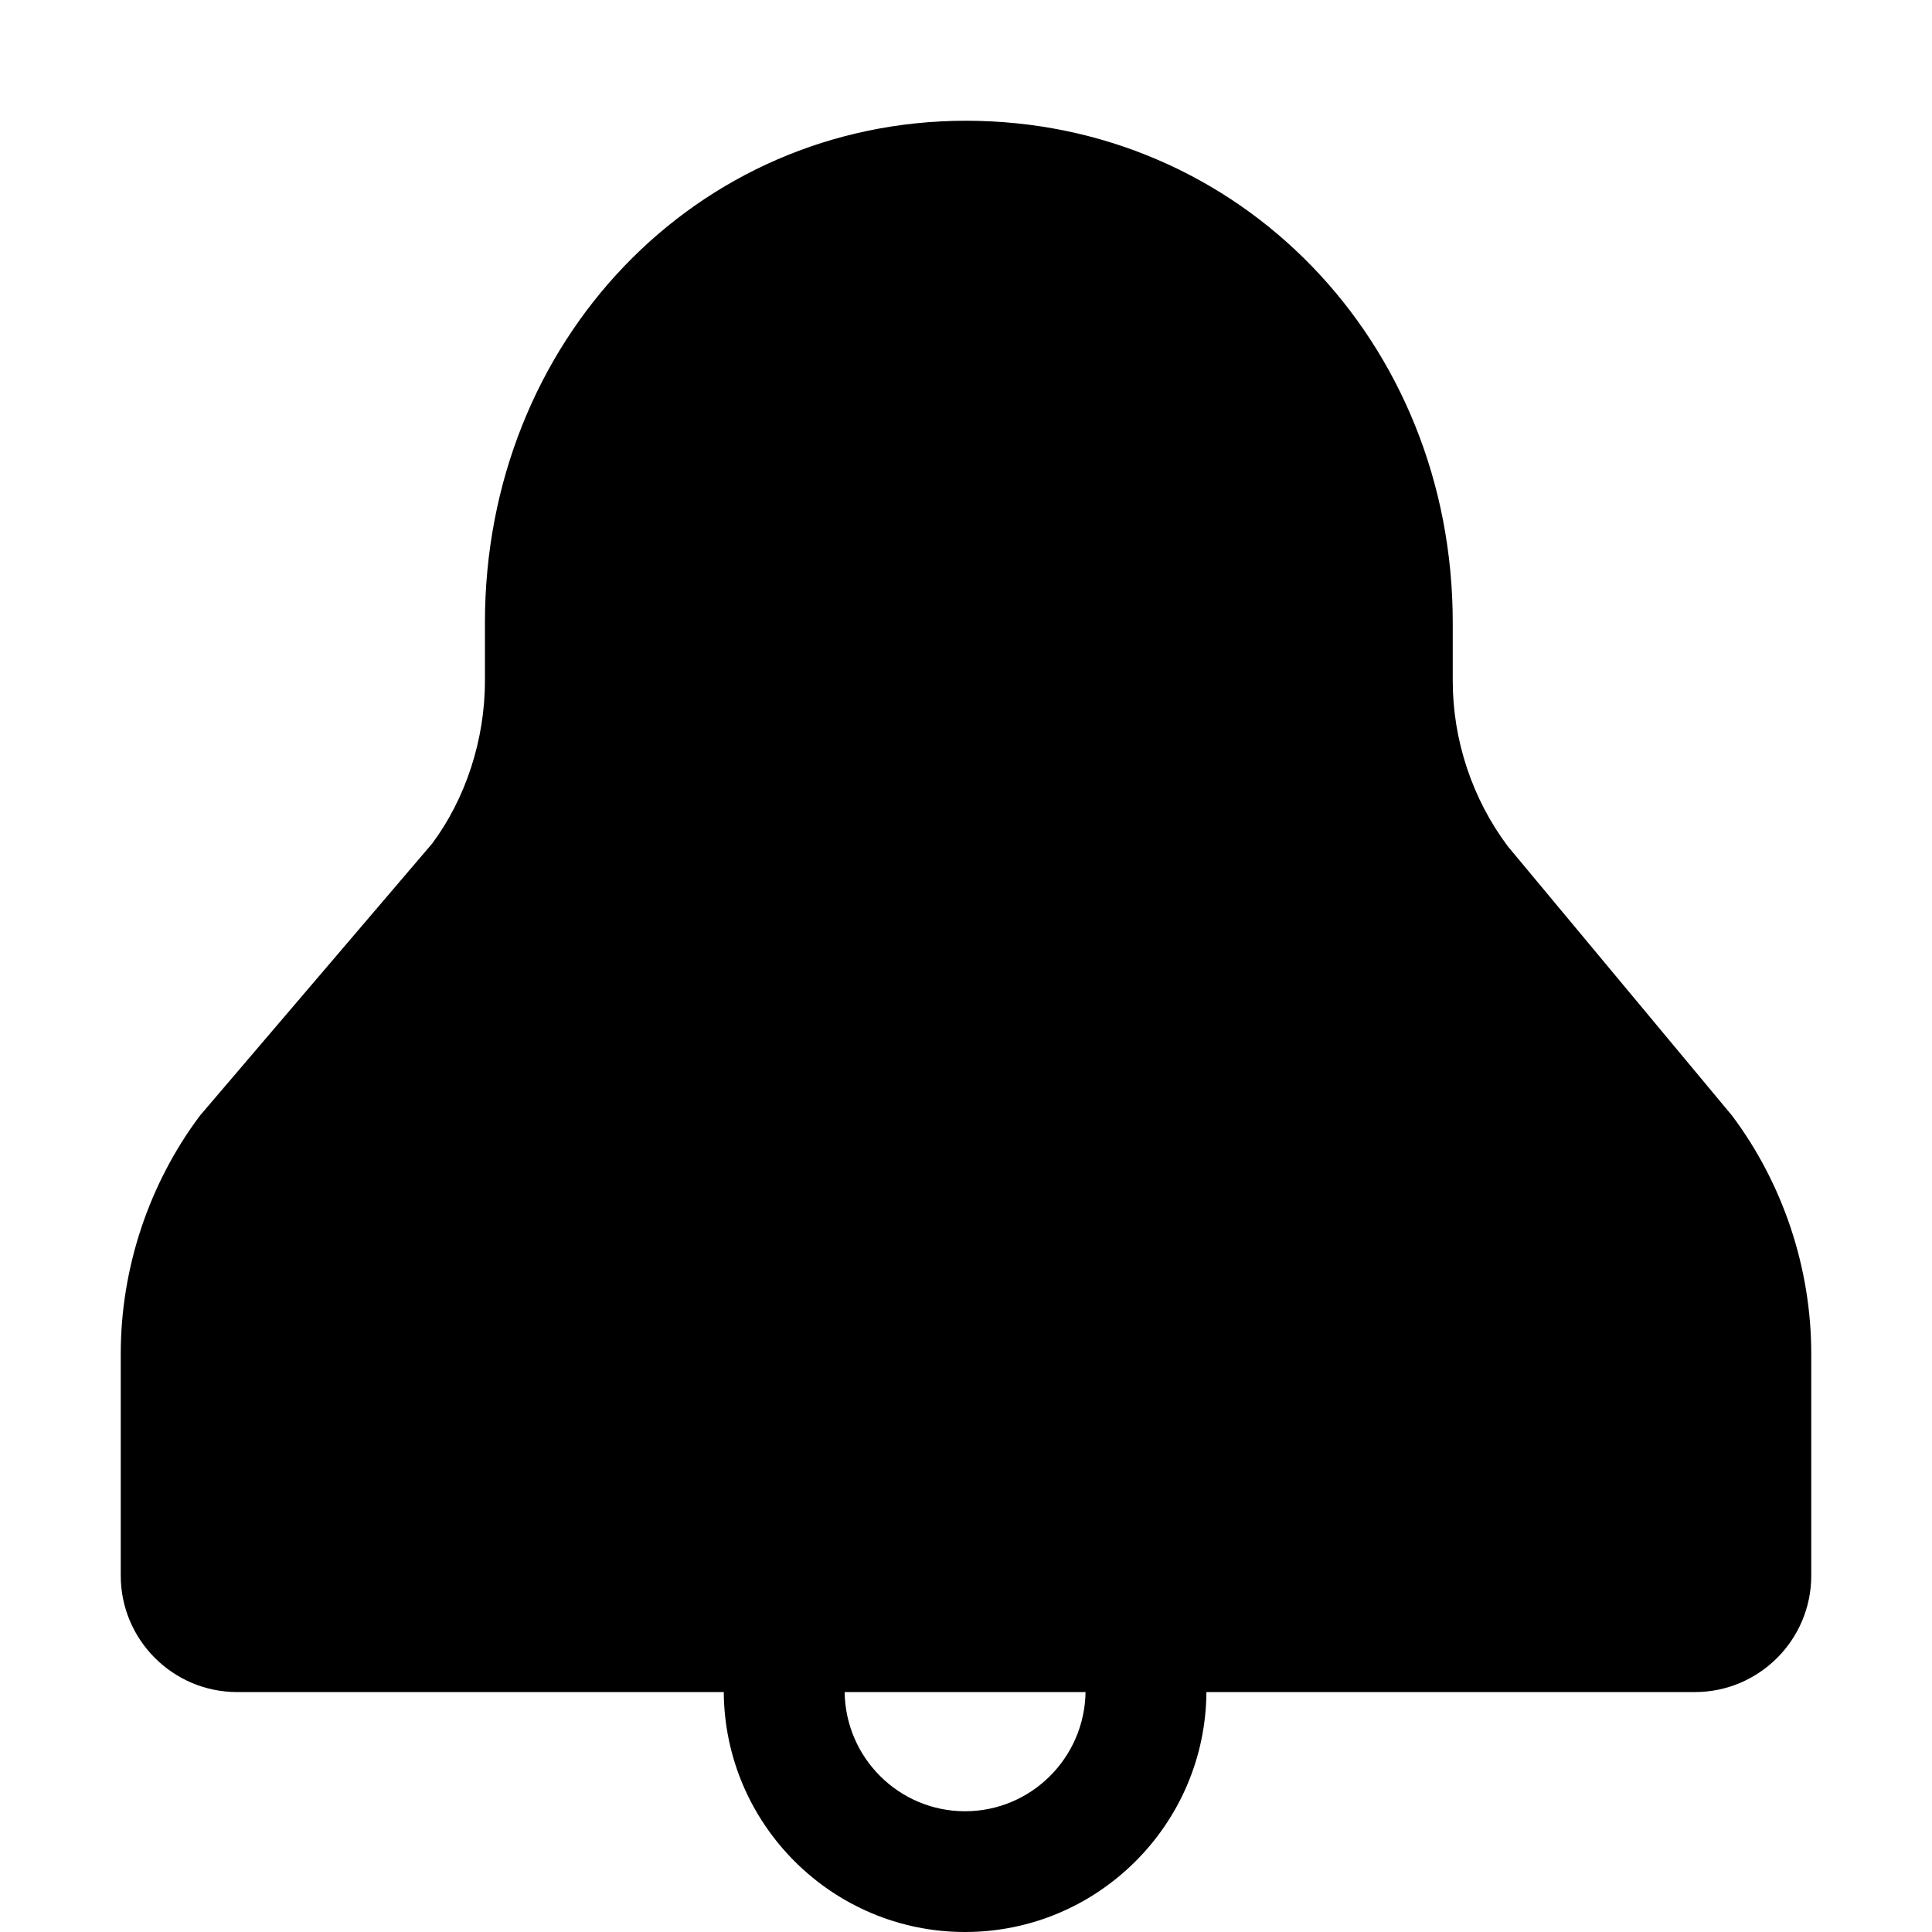
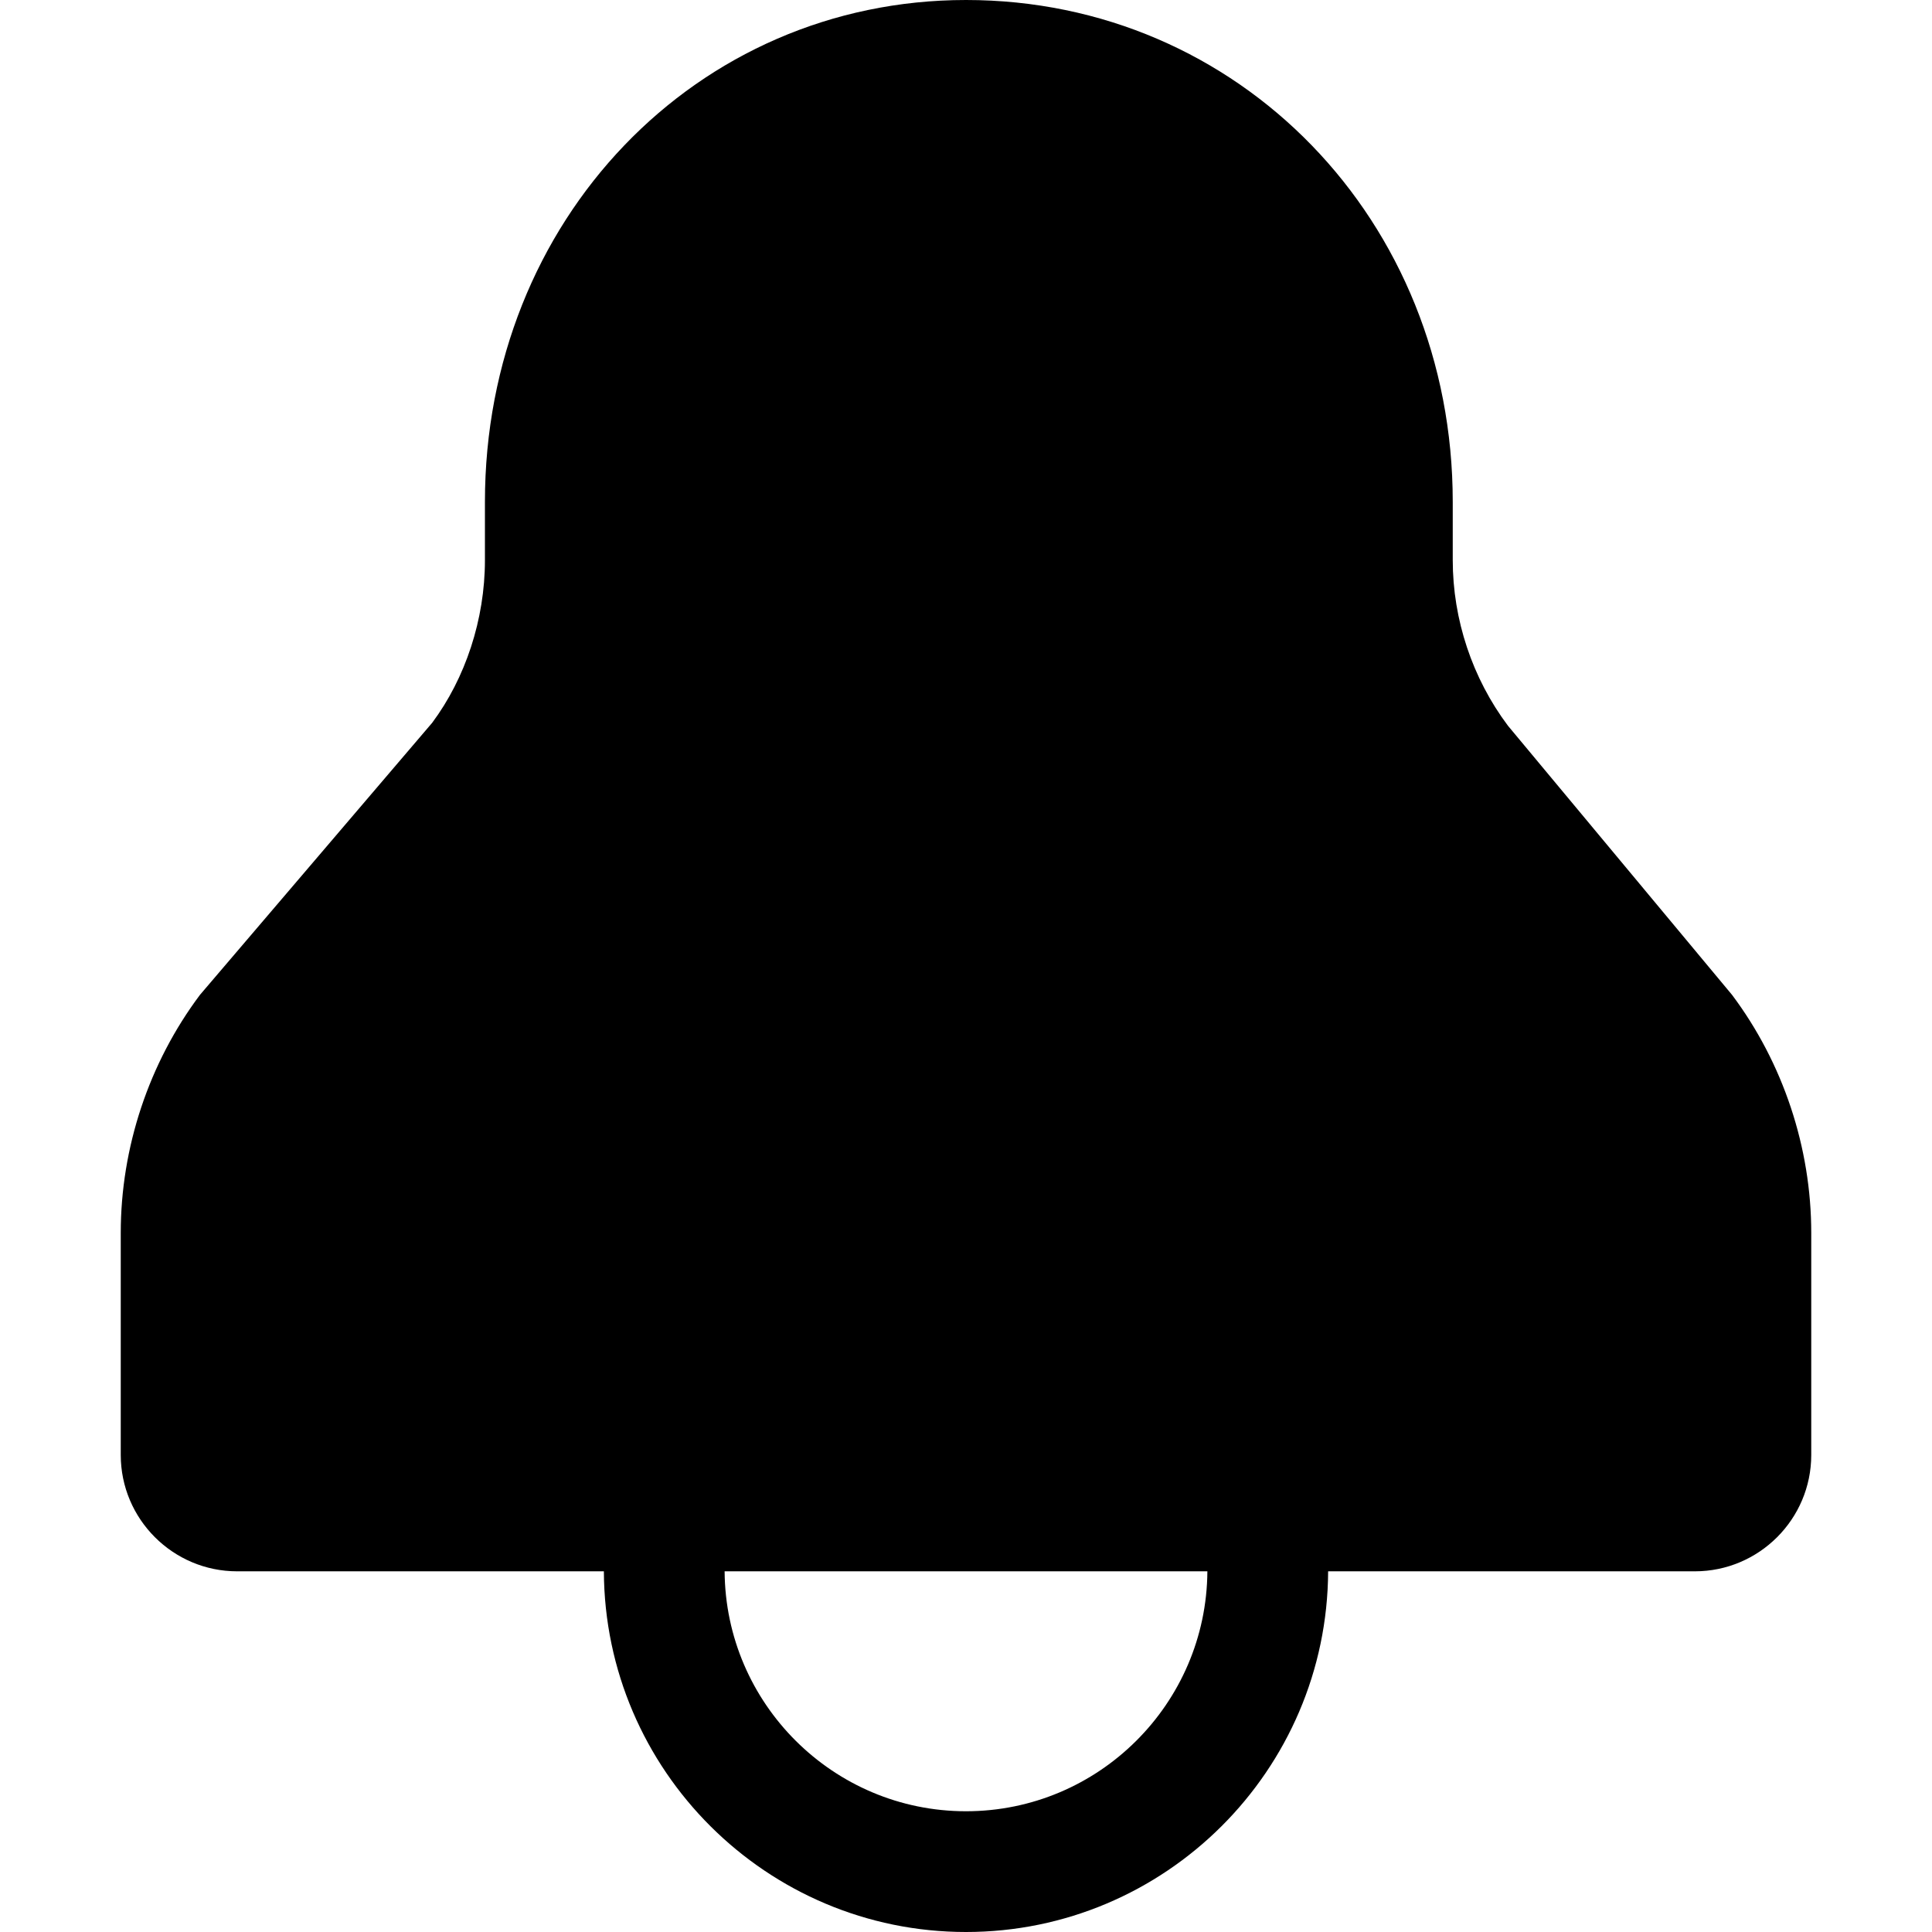
<svg xmlns="http://www.w3.org/2000/svg" width="16" height="16" viewBox="0 0 16 16">
-   <path d="M7.992 15c-.547 0-.99-.442-.997-.987l1.995 0c-.008.545-.451.987-.998.987zm6.352-5.761l-1.856-2.229c-.295-.393-.457-.88-.457-1.371l0-.483c0-2.331-1.77-4.156-4.031-4.156-2.234 0-3.984 1.825-3.984 4.156l0 .483c0 .491-.162.978-.437 1.347l-1.923 2.253c-.423.564-.656 1.265-.656 1.971l0 1.839c0 .532.433.964.964.964l4.03 0c.007 1.097.9 1.987 1.998 1.987 1.098 0 1.992-.89 1.999-1.987l4.045 0c.531 0 .964-.432.964-.964l0-1.839c0-.706-.233-1.407-.656-1.971z" fill="#000" fill-rule="evenodd" />
+   <path d="M8 15c-1.099 0-1.992-.891-1.999-1.987l3.998 0c-.007 1.096-.9 1.987-1.999 1.987m0-15c-2.234 0-3.984 1.825-3.984 4.156l0 .483c0 .491-.162.978-.437 1.347l-1.923 2.253c-.423.564-.656 1.265-.656 1.971l0 1.839c0 .532.433.964.964.964l3.037 0c.007 1.648 1.349 2.987 2.999 2.987 1.65 0 2.992-1.339 2.999-2.987l3.037 0c.531 0 .964-.432.964-.964l0-1.839c0-.706-.233-1.407-.656-1.971l-1.856-2.229c-.295-.393-.457-.88-.457-1.371l0-.483c0-2.331-1.77-4.156-4.031-4.156" fill="#000" fill-rule="evenodd" />
</svg>
